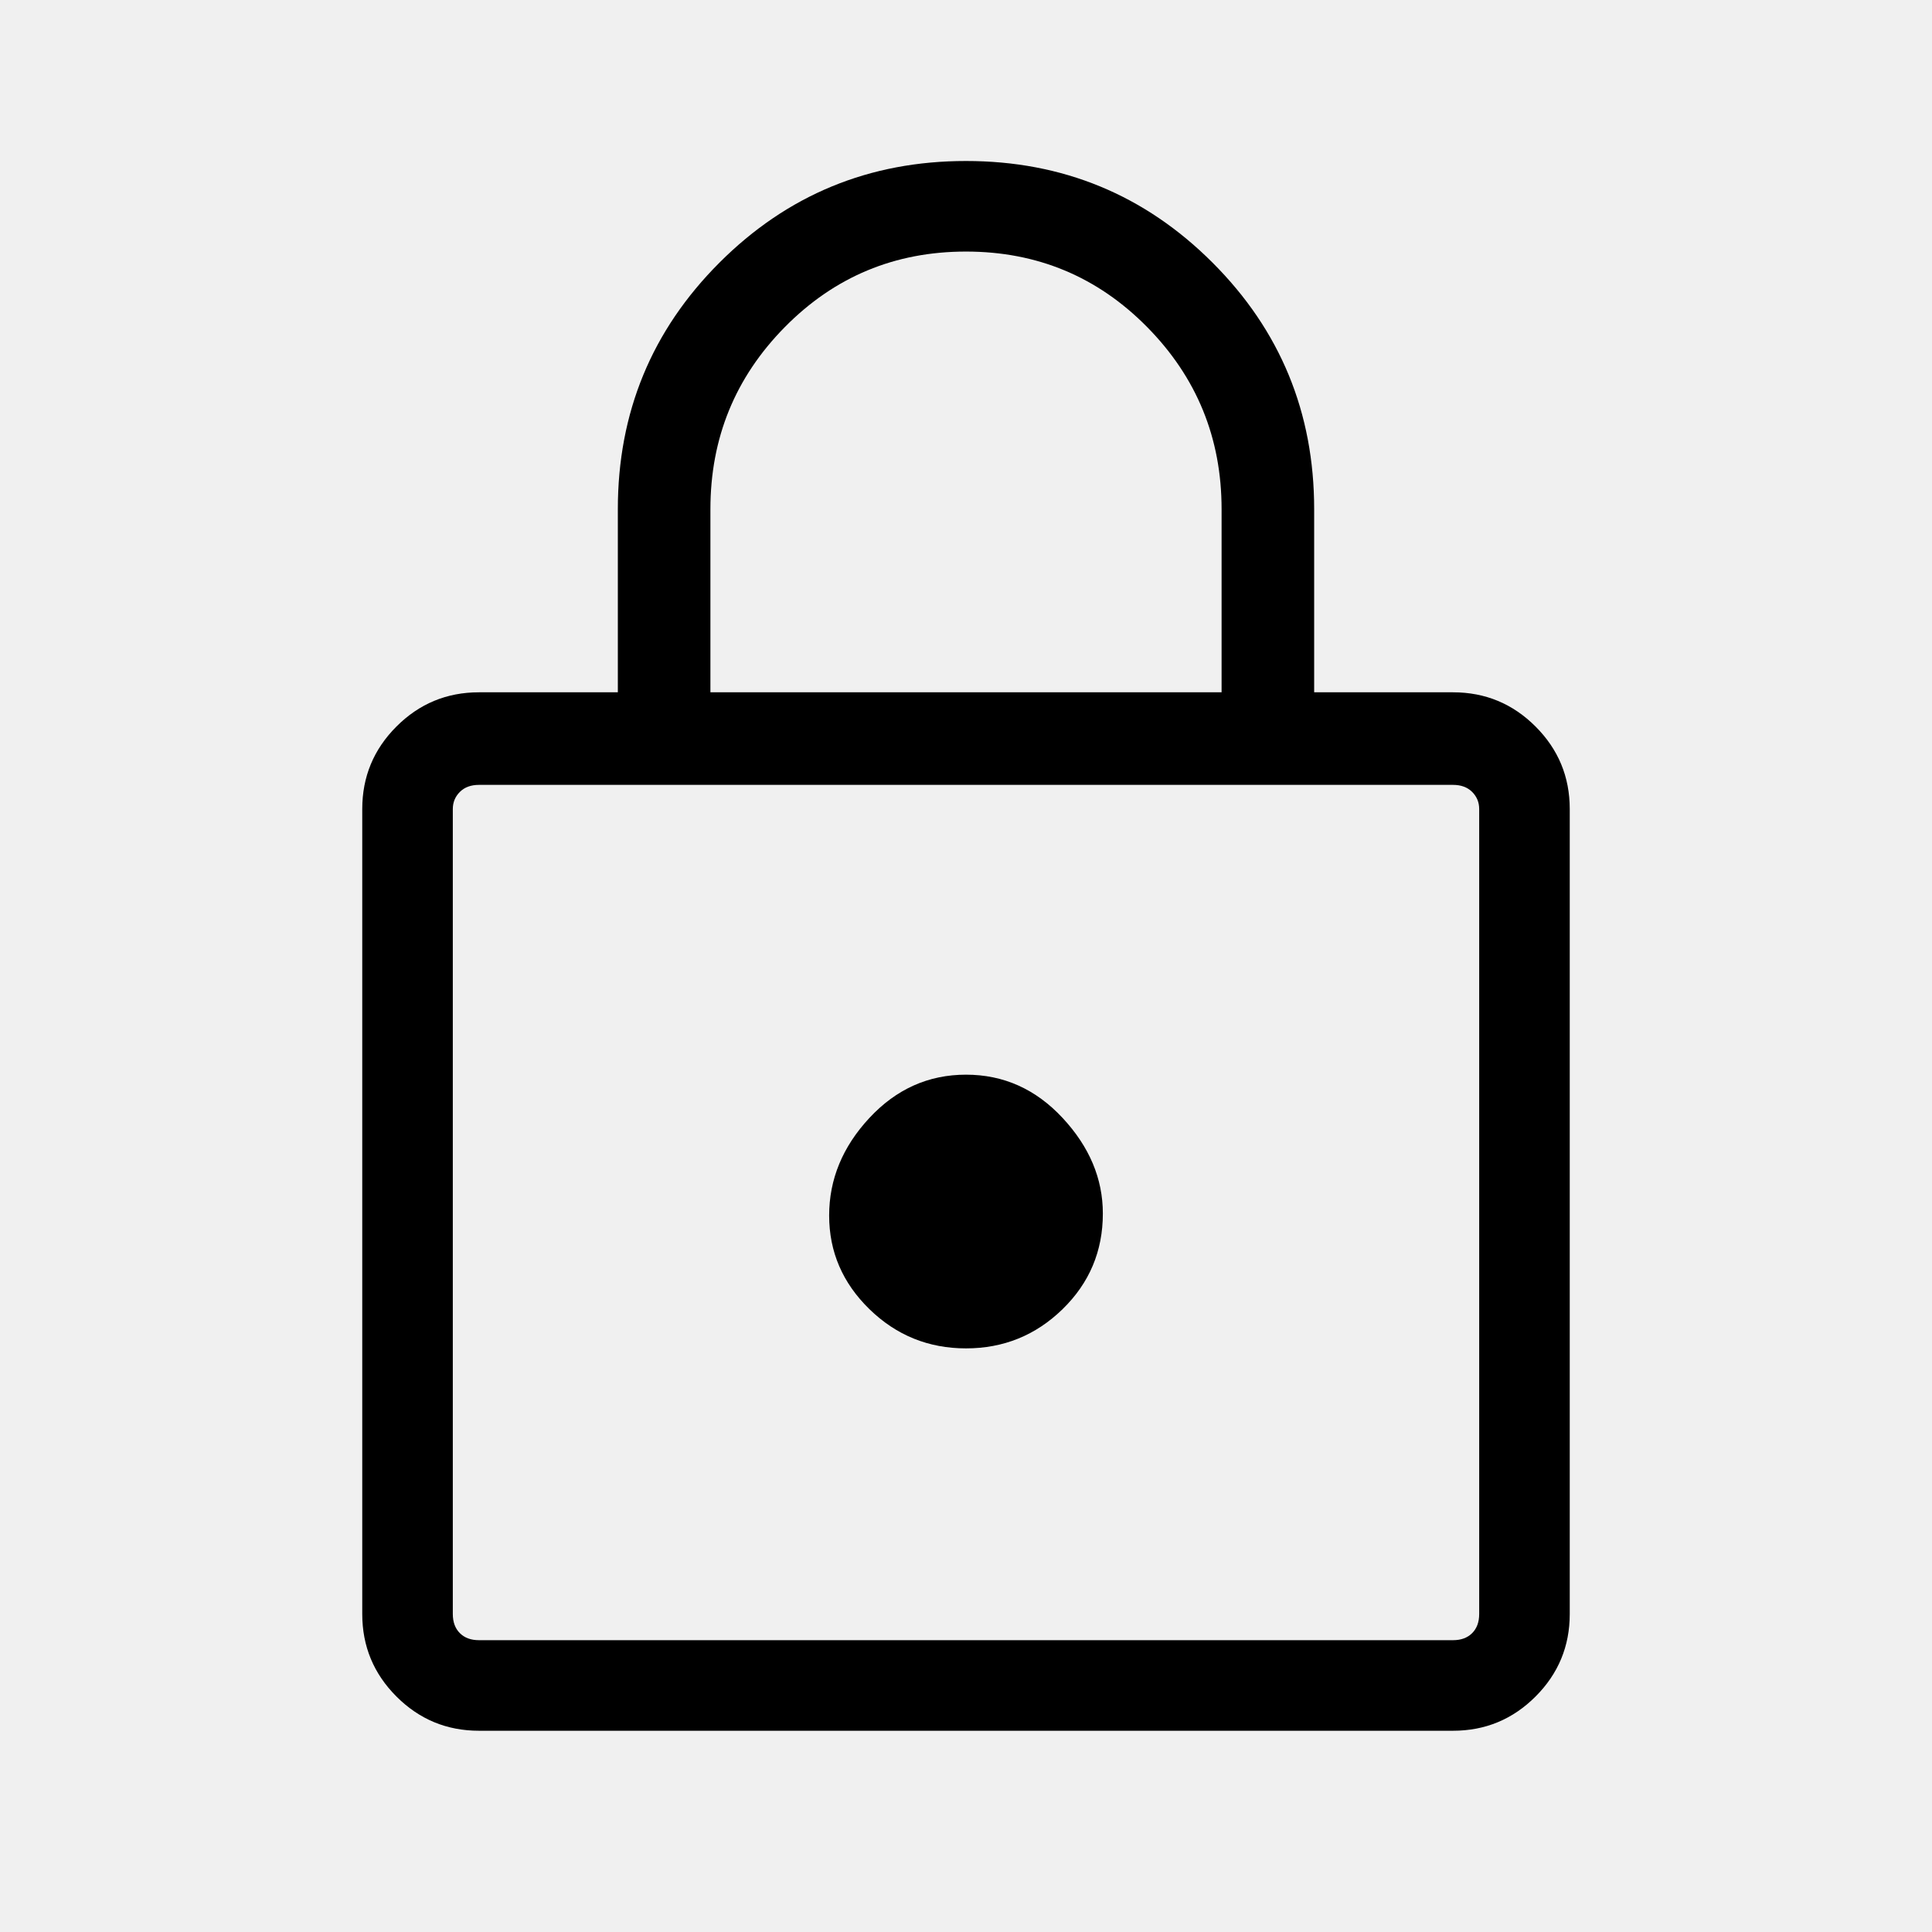
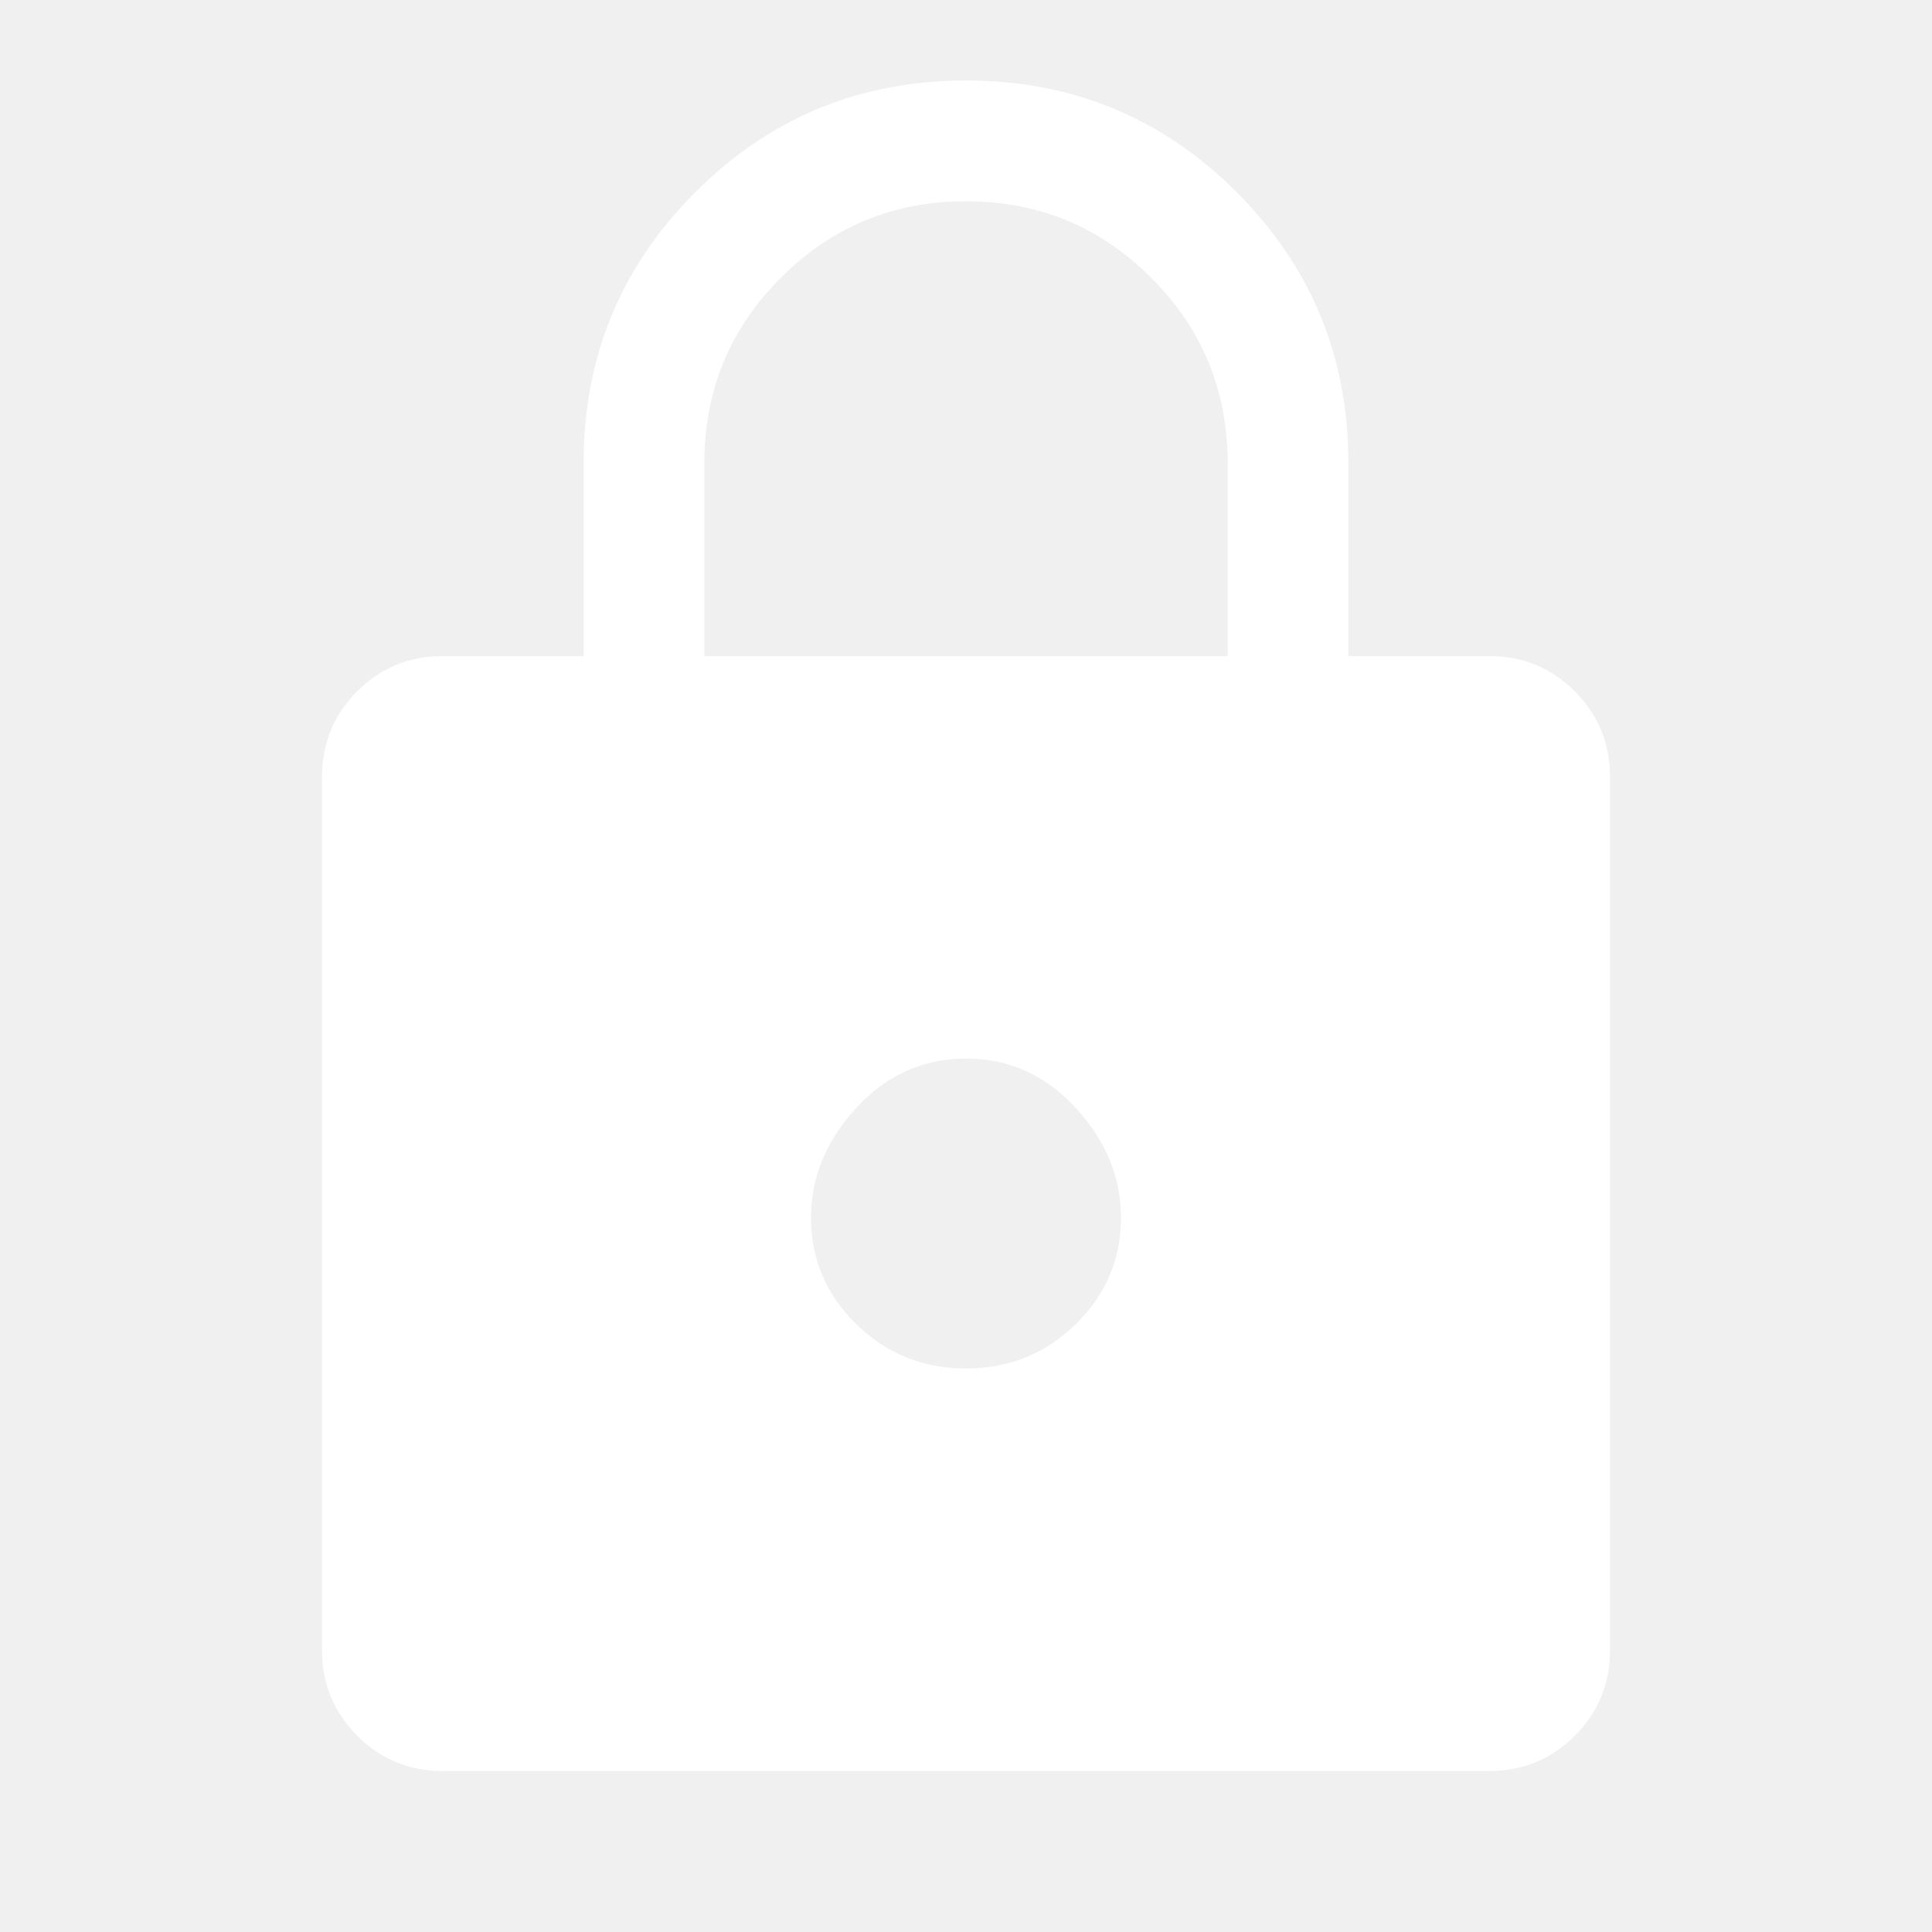
- <svg xmlns="http://www.w3.org/2000/svg" height="48" width="48">
-   <path d="M11.9 43q-1.2 0-2.05-.85Q9 41.3 9 40.1v-20q0-1.2.85-2.05.85-.85 2.05-.85h3.45v-4.55q0-3.6 2.525-6.125T24 4q3.6 0 6.125 2.525t2.525 6.125v4.55h3.45q1.2 0 2.05.85.85.85.85 2.05v20q0 1.2-.85 2.05-.85.85-2.05.85Zm0-2.25h24.2q.3 0 .475-.175t.175-.475v-20q0-.25-.175-.425T36.1 19.5H11.9q-.3 0-.475.175t-.175.425v20q0 .3.175.475t.475.175ZM24 33.5q1.4 0 2.4-.975t1-2.375q0-1.3-1-2.375T24 26.7q-1.4 0-2.4 1.075t-1 2.425q0 1.35 1 2.325 1 .975 2.4.975Zm-6.35-16.3h12.7v-4.55q0-2.65-1.85-4.525Q26.65 6.25 24 6.25t-4.5 1.875Q17.65 10 17.65 12.65Zm-6.4 23.55V19.5 40.75Z" />
+ <svg xmlns="http://www.w3.org/2000/svg" height="48" width="48" fill="white">
+   <path d="M11 44q-1.25 0-2.125-.875T8 41V19.3q0-1.25.875-2.125T11 16.3h3.5v-4.8q0-3.95 2.775-6.725Q20.05 2 24 2q3.95 0 6.725 2.775Q33.5 7.55 33.5 11.5v4.8H37q1.25 0 2.125.875T40 19.3V41q0 1.25-.875 2.125T37 44Zm13-10q1.6 0 2.725-1.1t1.125-2.65q0-1.5-1.125-2.725T24 26.3q-1.6 0-2.725 1.225T20.15 30.25q0 1.55 1.125 2.65Q22.4 34 24 34Zm-6.5-17.7h13v-4.8q0-2.7-1.9-4.6Q26.7 5 24 5q-2.7 0-4.6 1.9-1.9 1.9-1.9 4.6Z" />
</svg>
